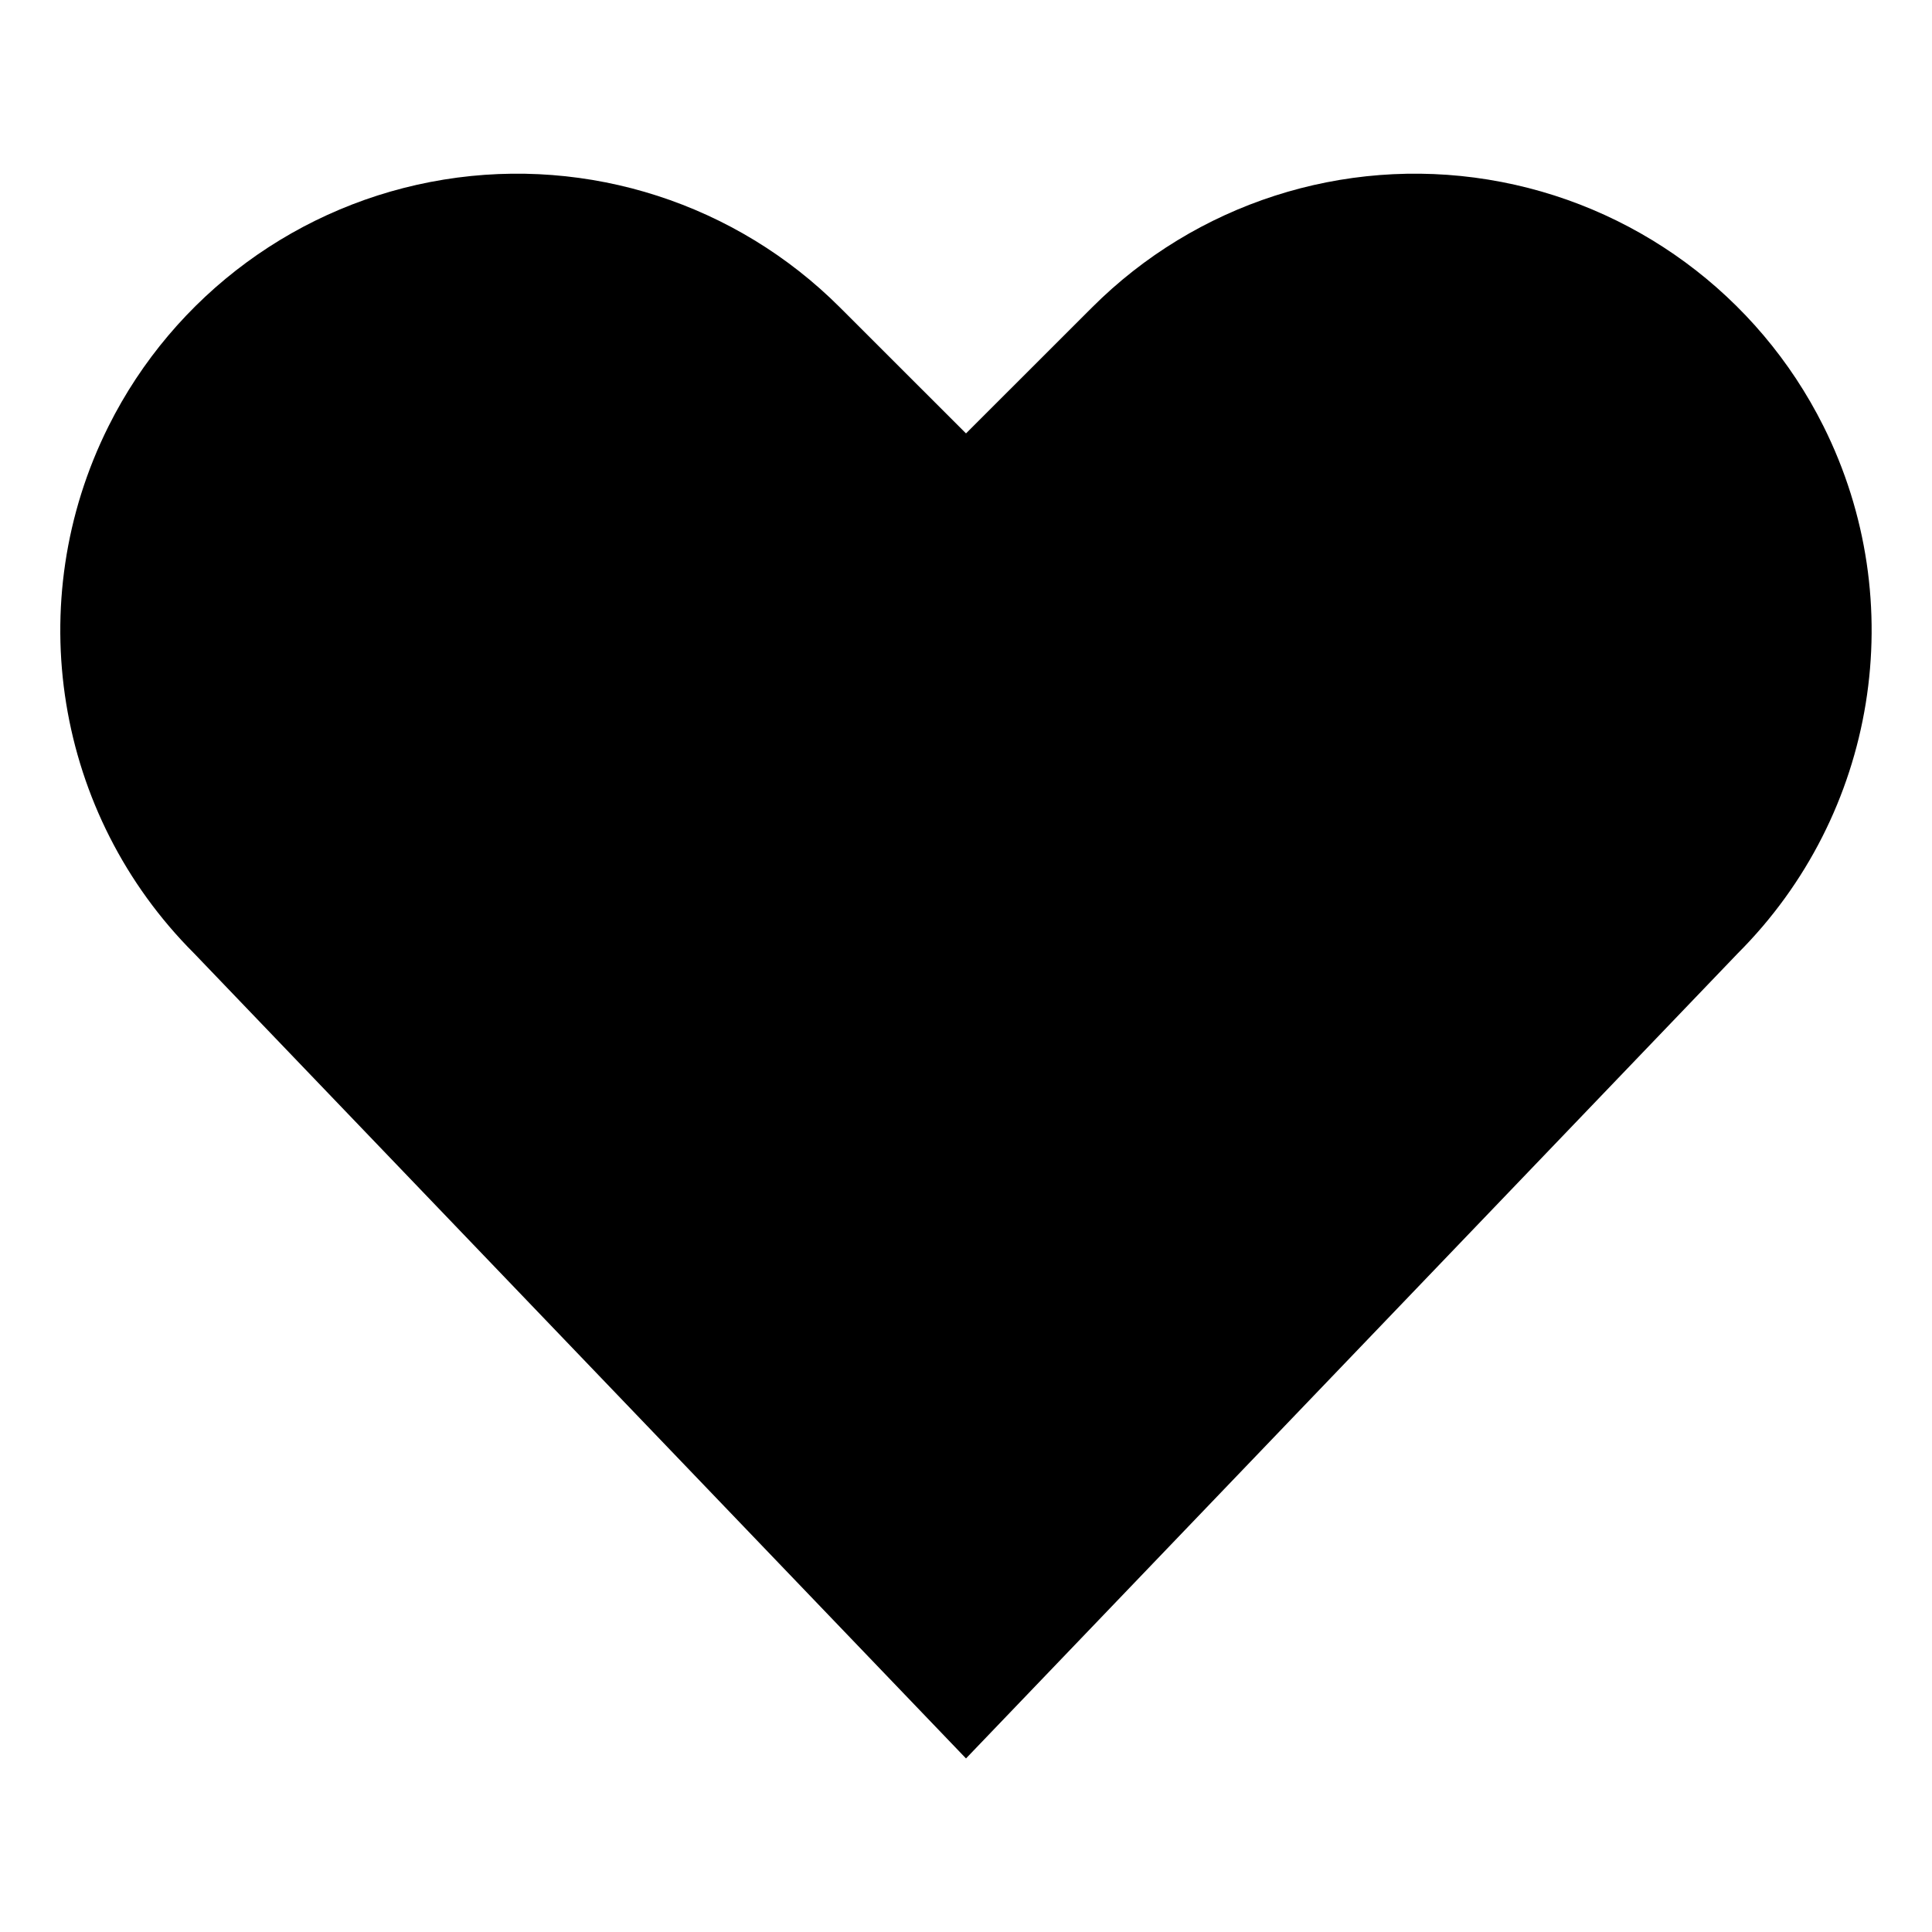
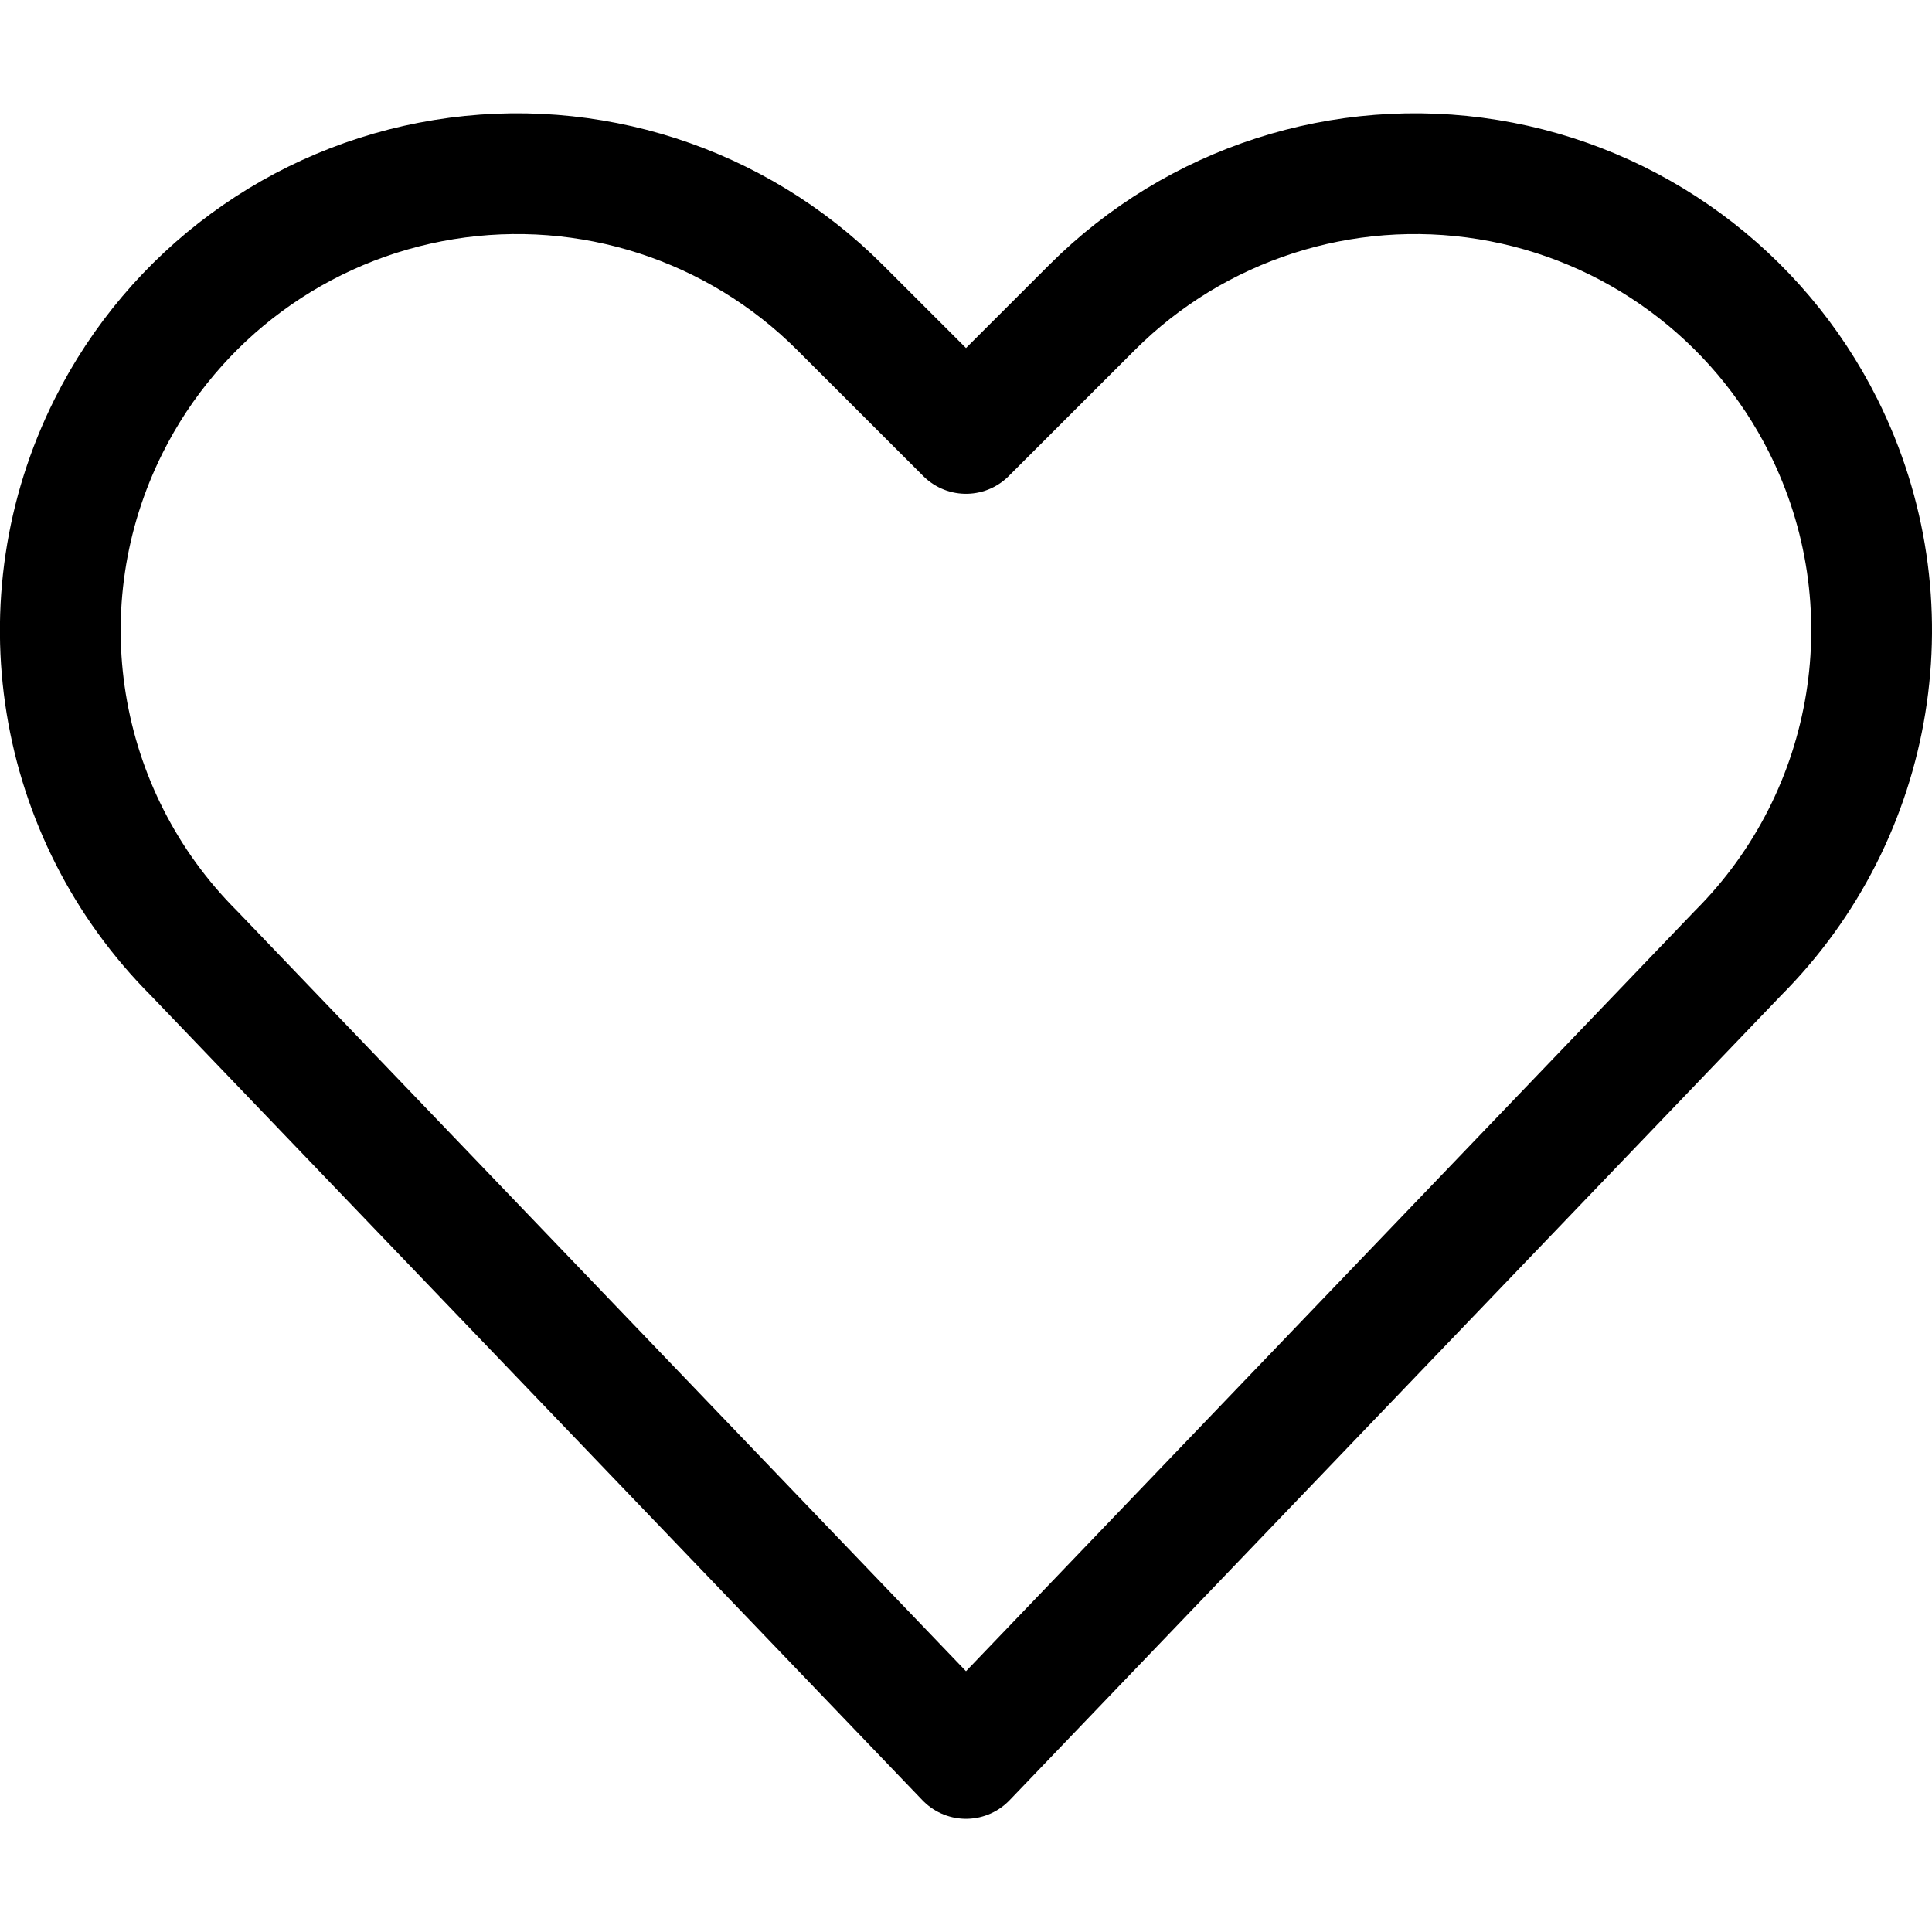
<svg xmlns="http://www.w3.org/2000/svg" viewBox="0 0 24 24">
  <defs>
-     <style>.a{fill:currentColor;stroke:none;stroke-linecap:round;stroke-linejoin:round;stroke-width:1.5px;}</style>
+     <style>.a{fill:none;stroke:currentColor;stroke-linecap:round;stroke-linejoin:round;stroke-width:1.5px;}</style>
  </defs>
  <path class="a" d="M12,21.844l-9.588-10A5.672,5.672,0,0,1,1.349,5.293h0a5.673,5.673,0,0,1,9.085-1.474L12,5.384l1.566-1.565a5.673,5.673,0,0,1,9.085,1.474h0a5.673,5.673,0,0,1-1.062,6.548Z" />
</svg>
